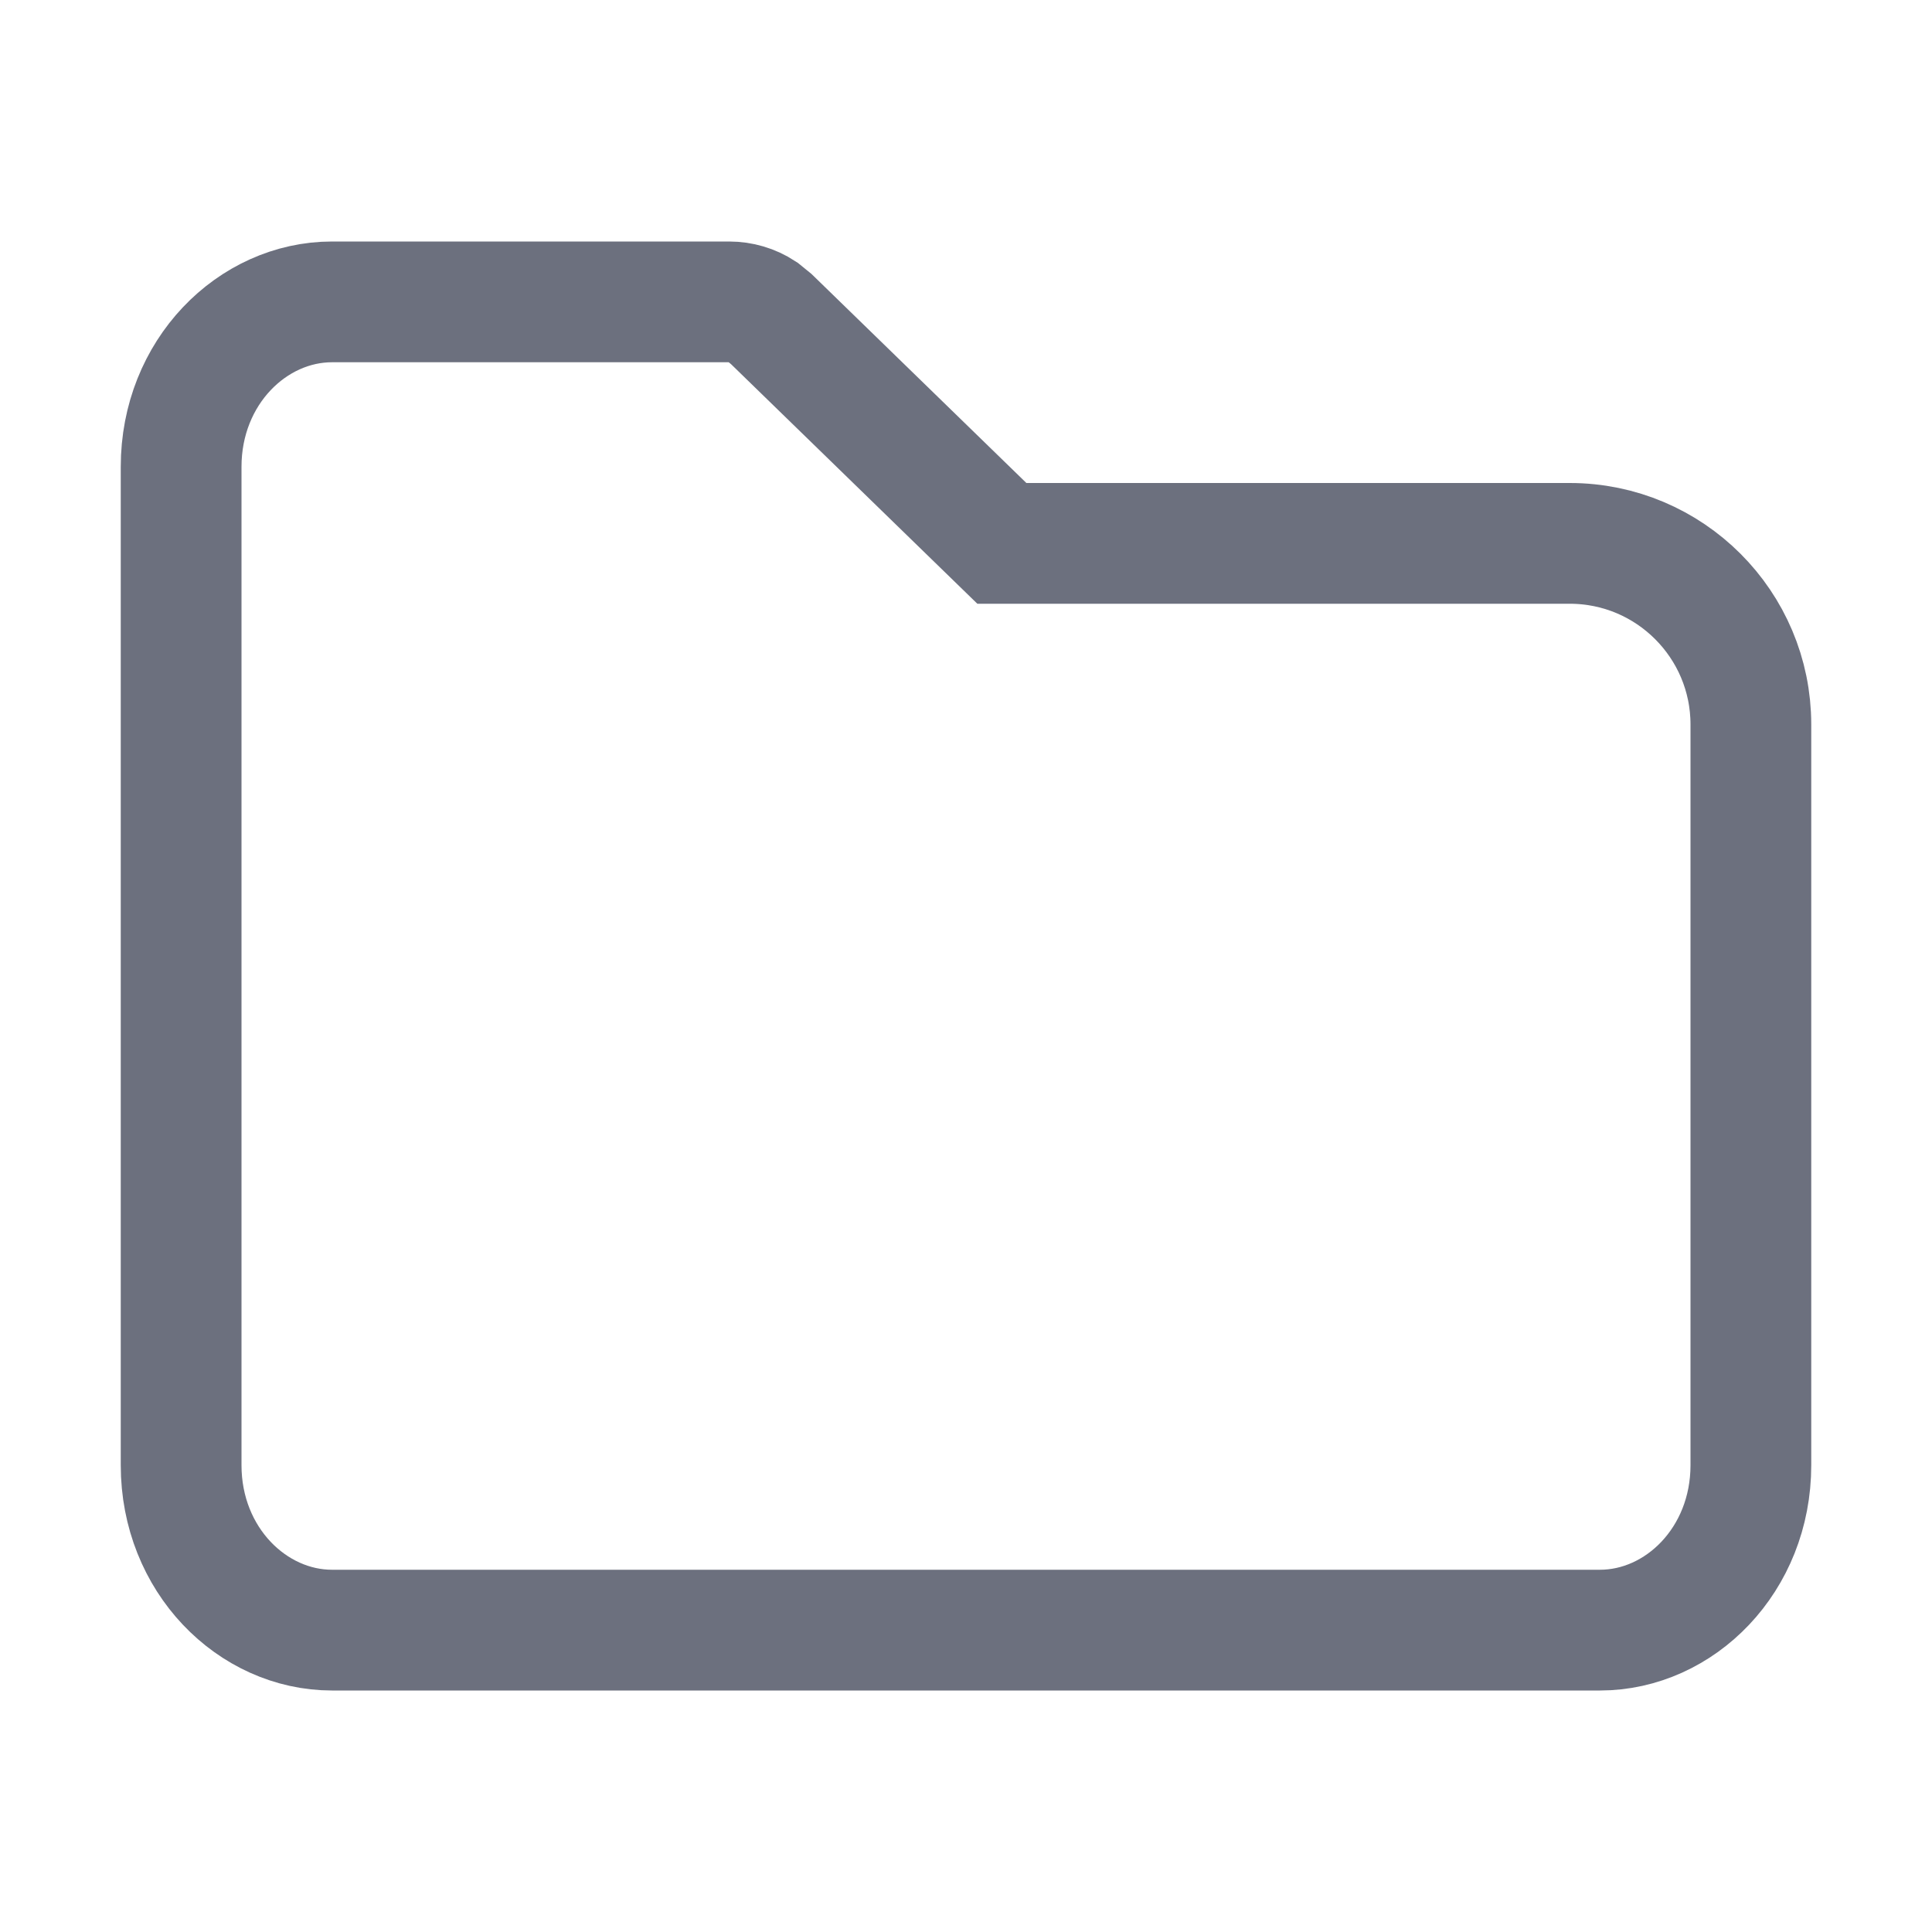
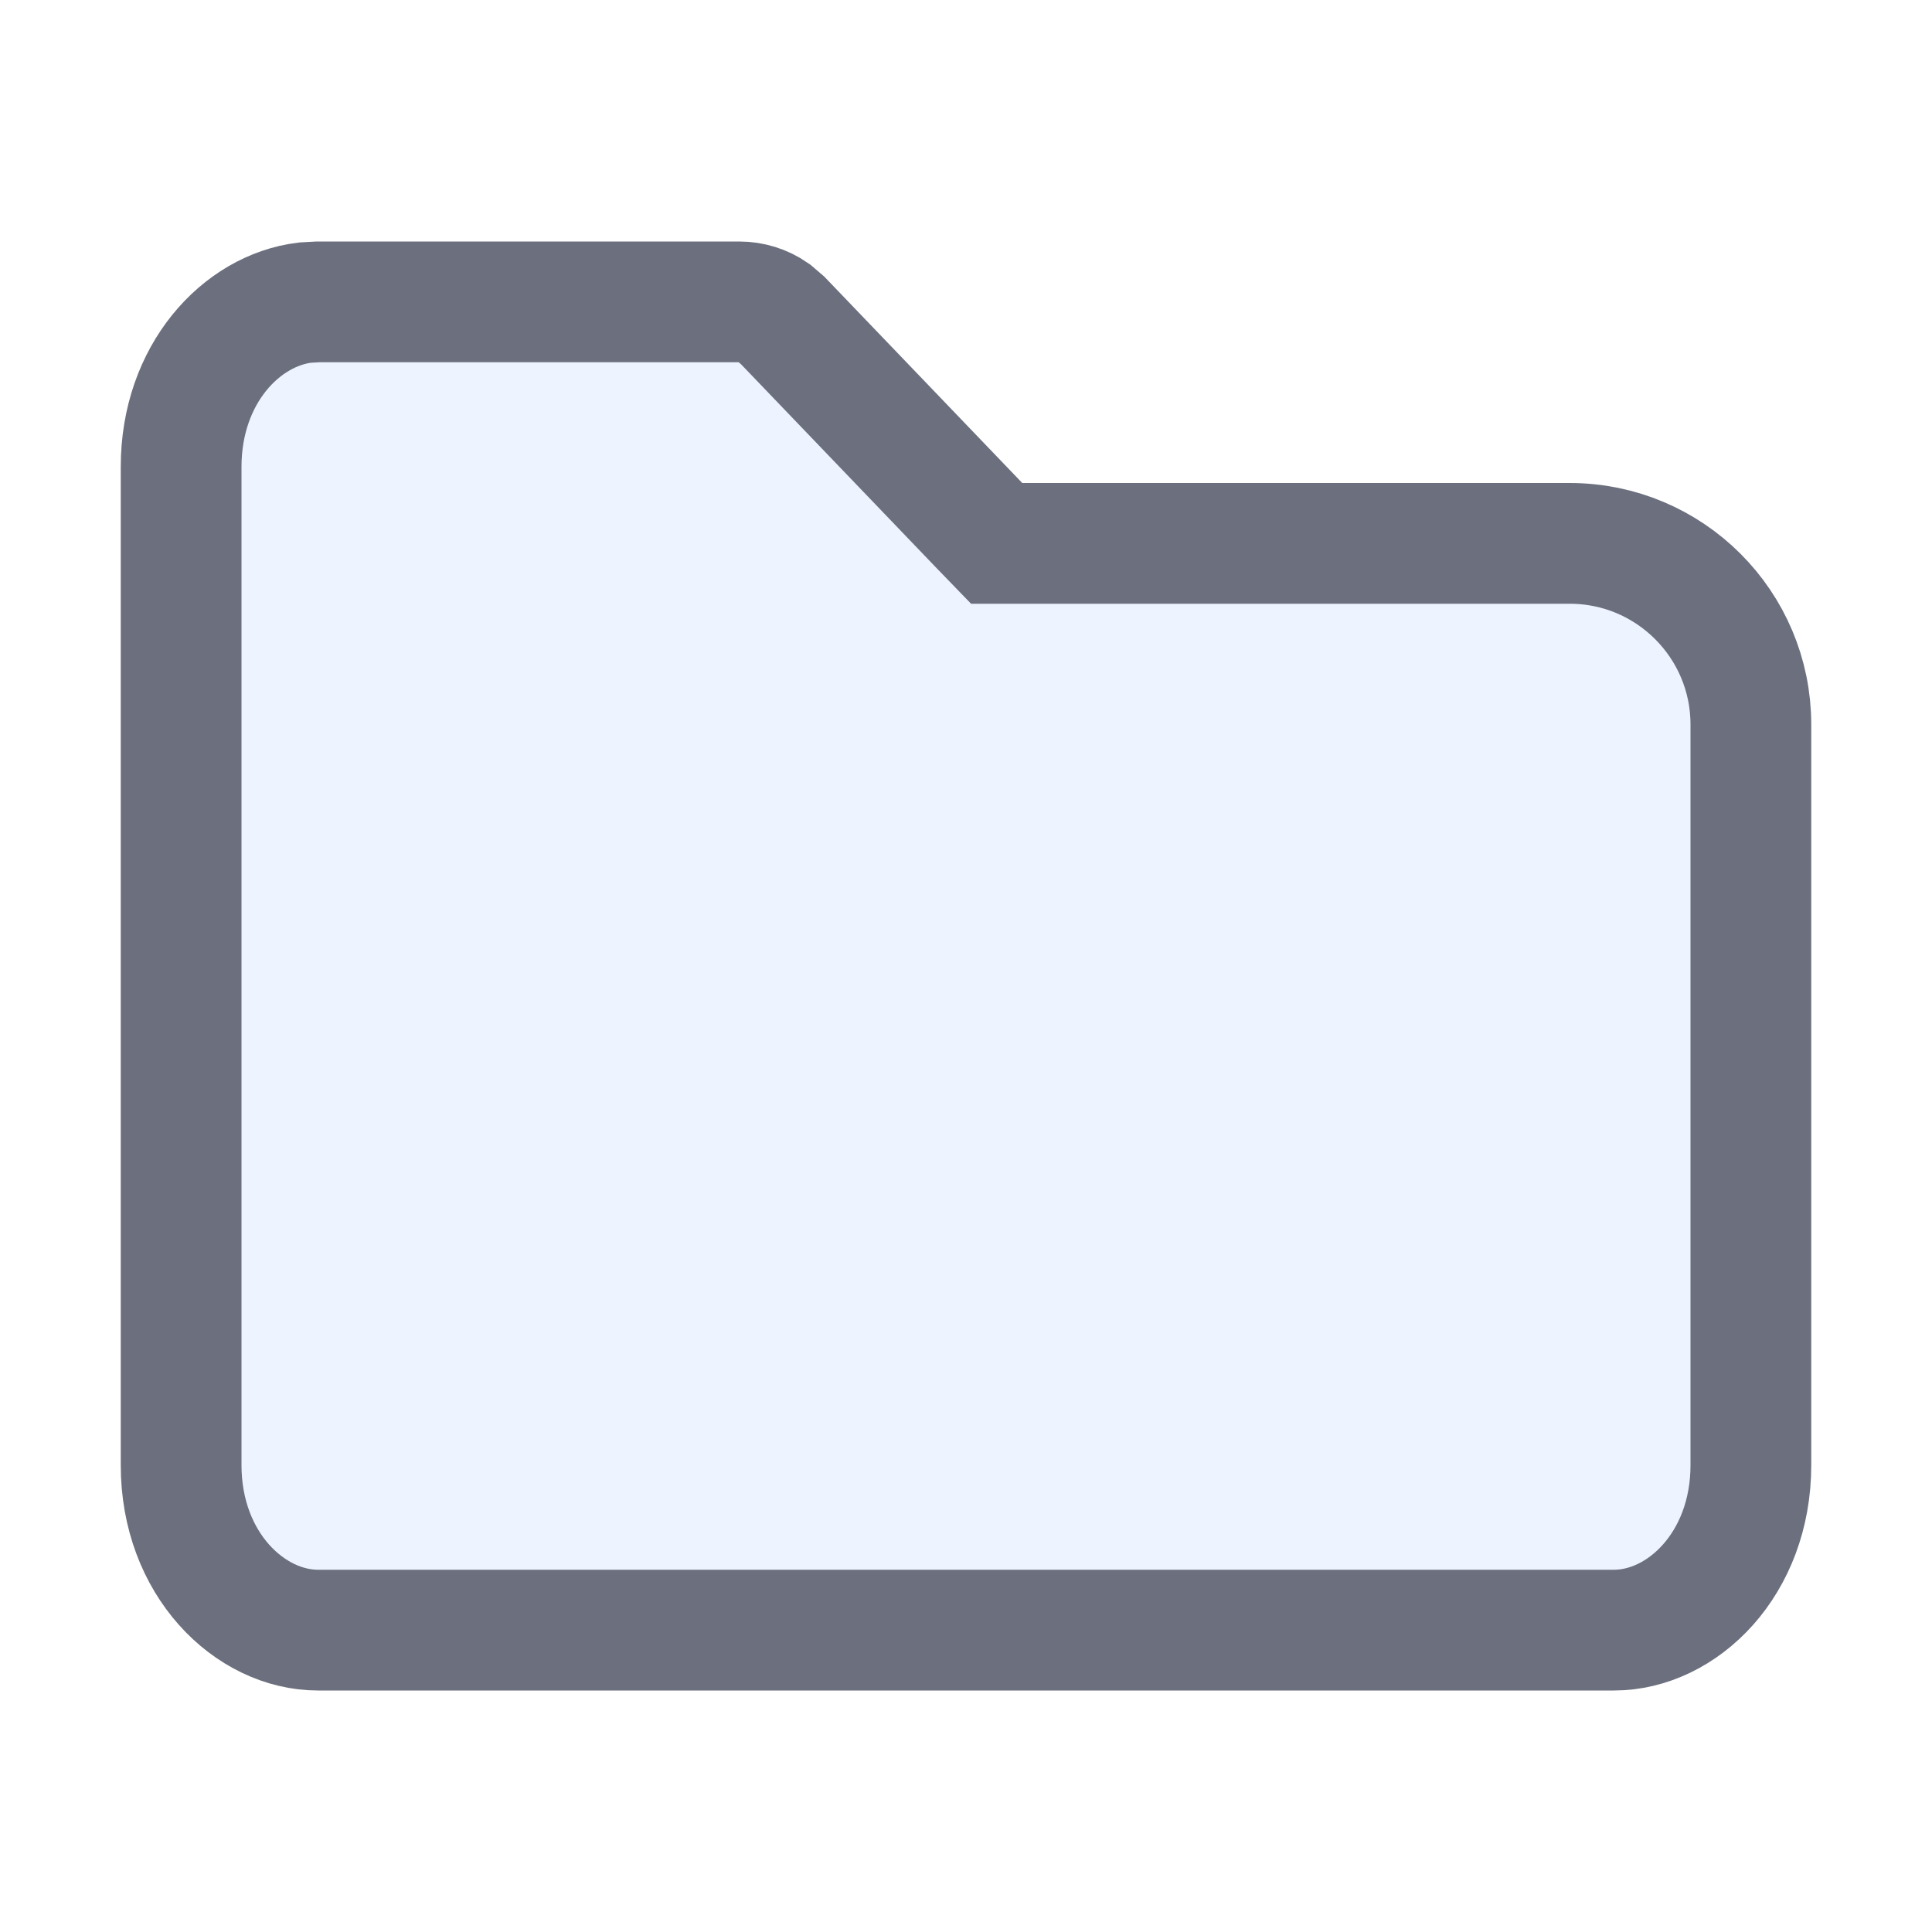
<svg xmlns="http://www.w3.org/2000/svg" width="16" height="16" viewBox="0 0 16 16" fill="none">
-   <path d="M2.75 2.5H6.038C6.136 2.5 6.231 2.528 6.312 2.581L6.387 2.642L8.151 4.358L8.297 4.5H13C13.828 4.5 14.5 5.172 14.5 6V12.134C14.5 12.919 13.91 13.5 13.25 13.5H2.75C2.09 13.5 1.5 12.919 1.5 12.134V3.866C1.5 3.081 2.09 2.5 2.75 2.5Z" stroke="#6C707E" />
+   <path d="M2.634 2.5H6.122C6.224 2.5 6.323 2.531 6.405 2.588L6.482 2.654L8.105 4.346L8.254 4.5H13C13.828 4.5 14.5 5.172 14.5 6V12.134C14.5 12.953 13.931 13.5 13.366 13.5H2.634C2.069 13.5 1.5 12.953 1.5 12.134V3.866C1.5 3.098 1.999 2.569 2.527 2.506L2.634 2.5Z" fill="#EDF3FF" stroke="#6C707E" />
</svg>
